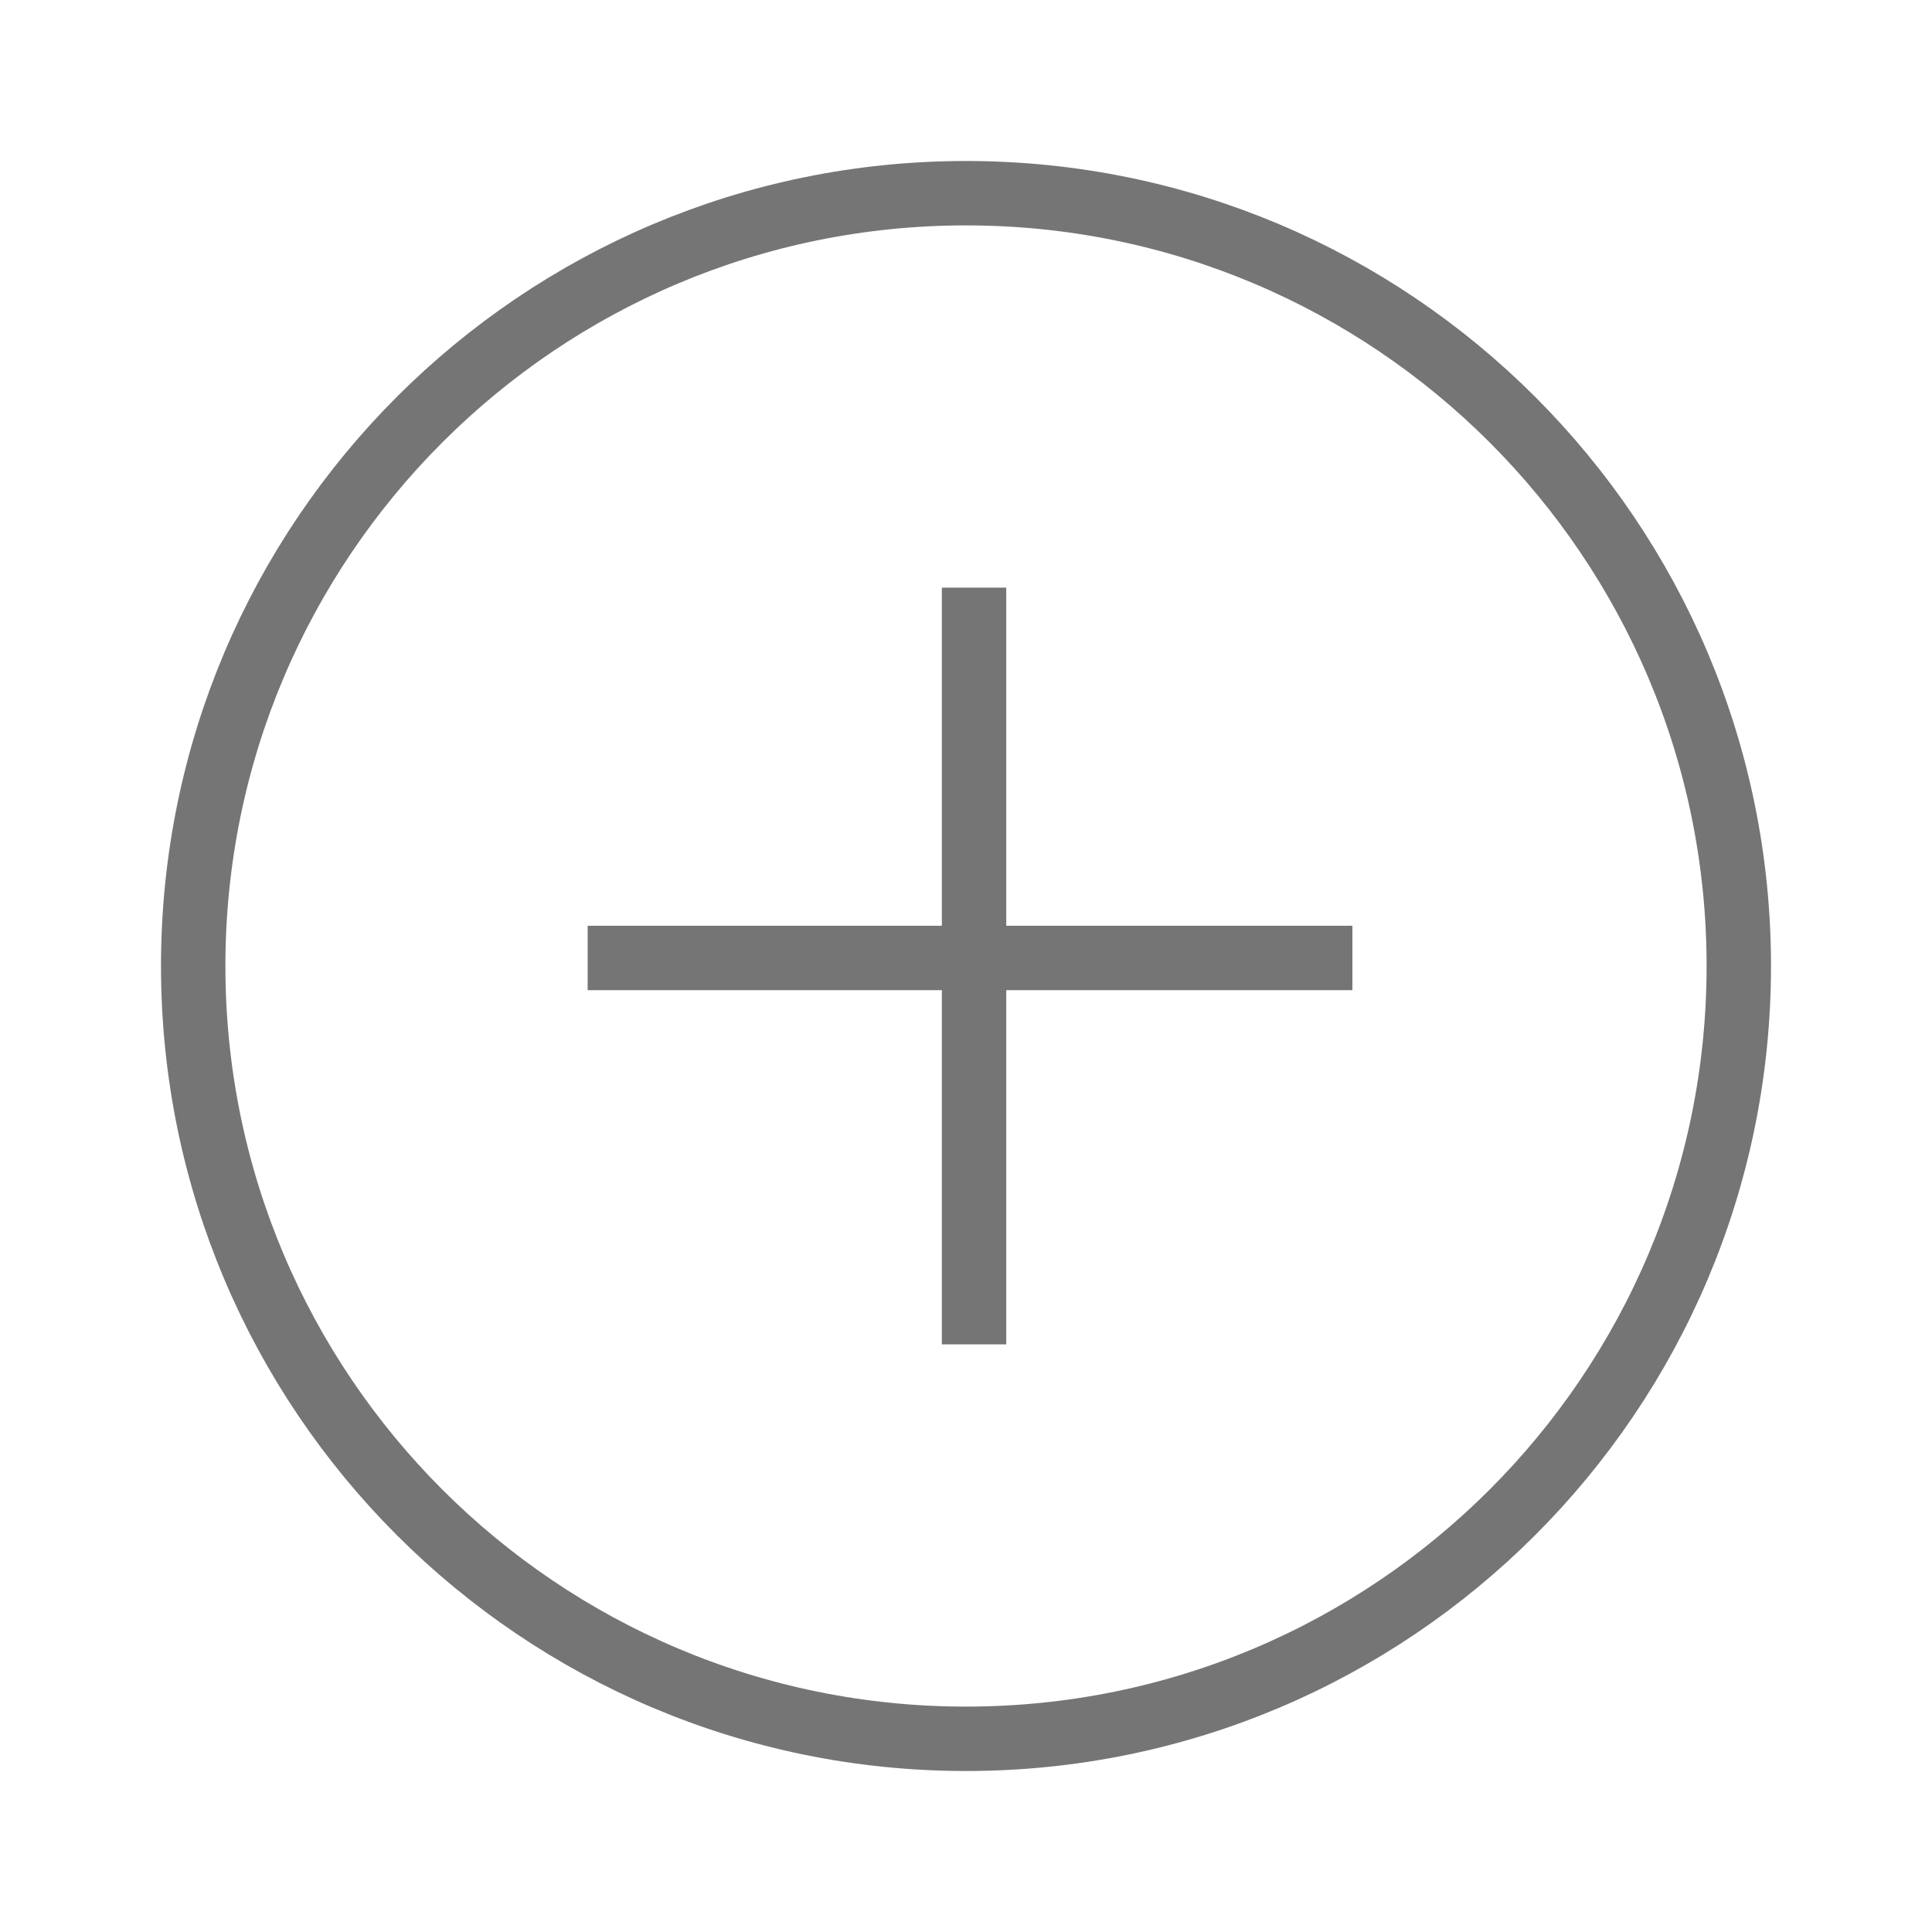
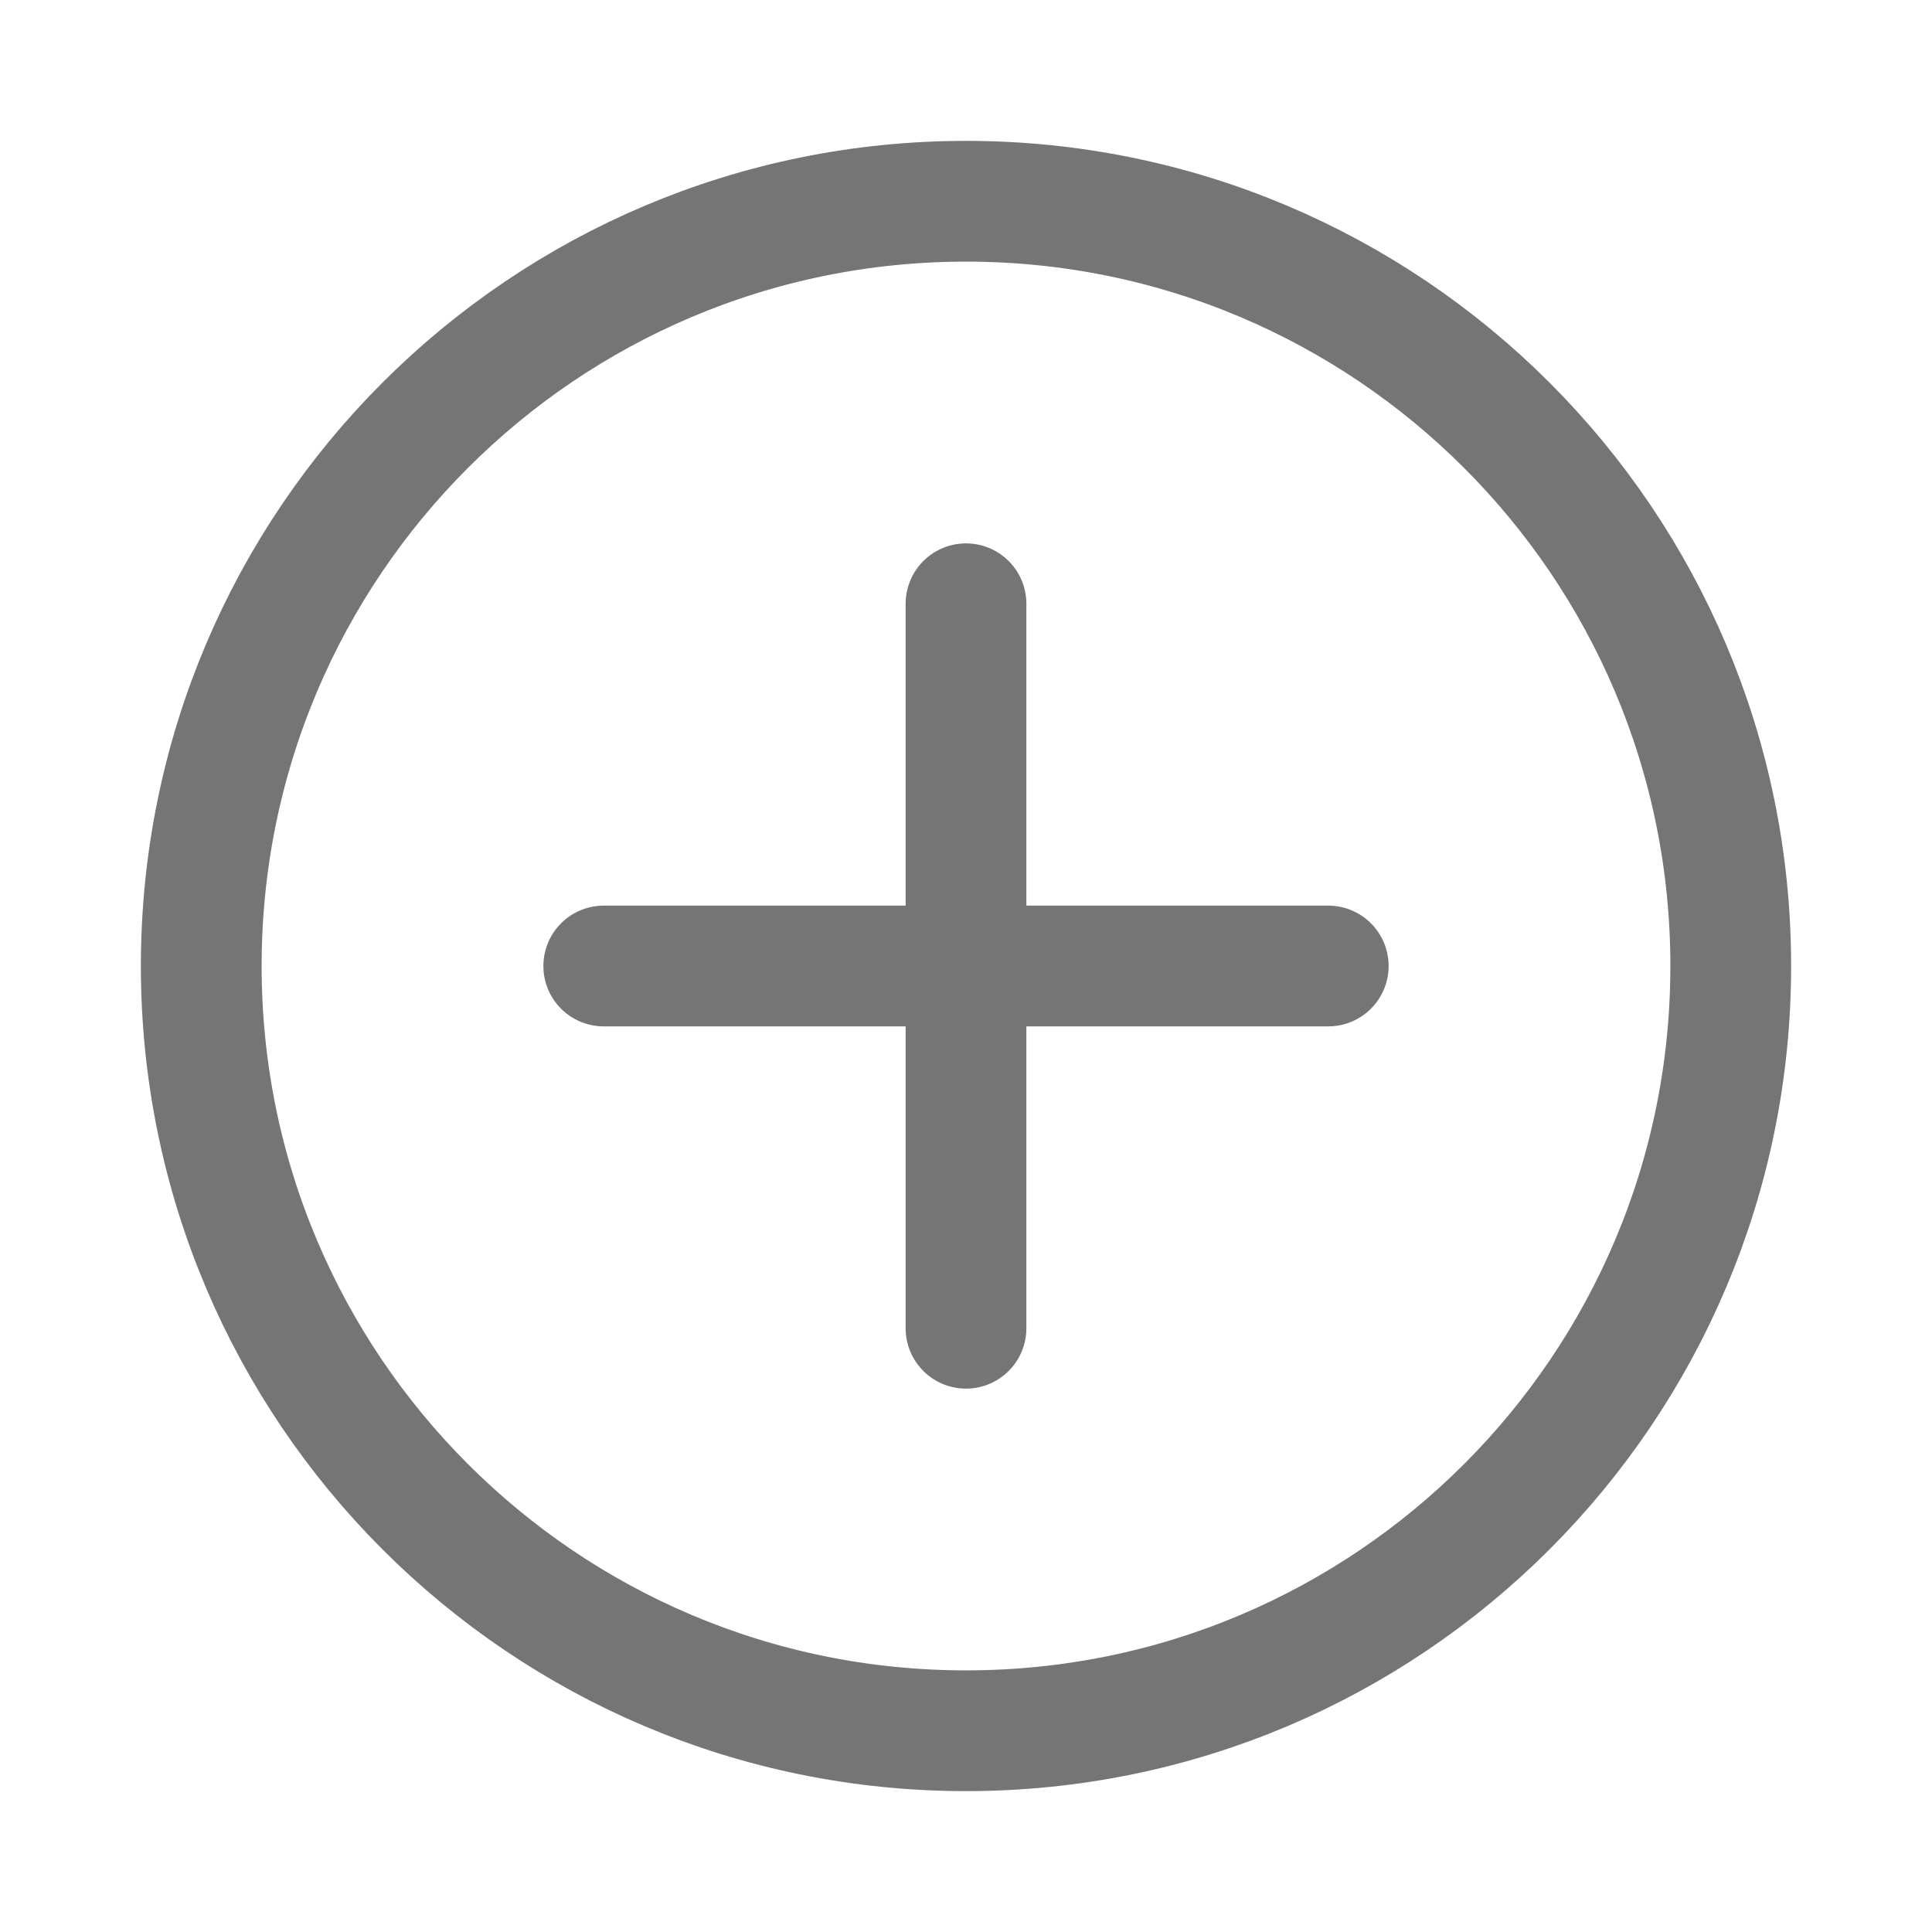
- <svg xmlns="http://www.w3.org/2000/svg" version="1.1" id="Ebene_1" x="0px" y="0px" viewBox="0 0 24 24" style="enable-background:new 0 0 24 24;" xml:space="preserve">
-   <style type="text/css">
- 	.st0{fill:none;stroke:#757575;stroke-width:0.8;stroke-miterlimit:10;}
- </style>
-   <path class="st0" d="M12,2.4c-5.3,0-9.6,4.3-9.6,9.6s4.3,9.6,9.6,9.6s9.6-4.3,9.6-9.6S17.3,2.4,12,2.4z M7.3,11.9h9.5 M12.1,16.7  V7.3" />
+ <svg xmlns="http://www.w3.org/2000/svg" fill-rule="evenodd" stroke-linecap="round" stroke-linejoin="round" stroke-miterlimit="10" clip-rule="evenodd" viewBox="0 0 24 24">
+   <path fill="none" stroke="#757575" stroke-width="1.5" d="M12 2.5c5.247 0 9.5 4.253 9.5 9.5s-4.253 9.5-9.5 9.5-9.5-4.253-9.5-9.5S6.753    2.5 12 2.5zm0 14v-9 9zM7.5 12h9-9z" />
</svg>
